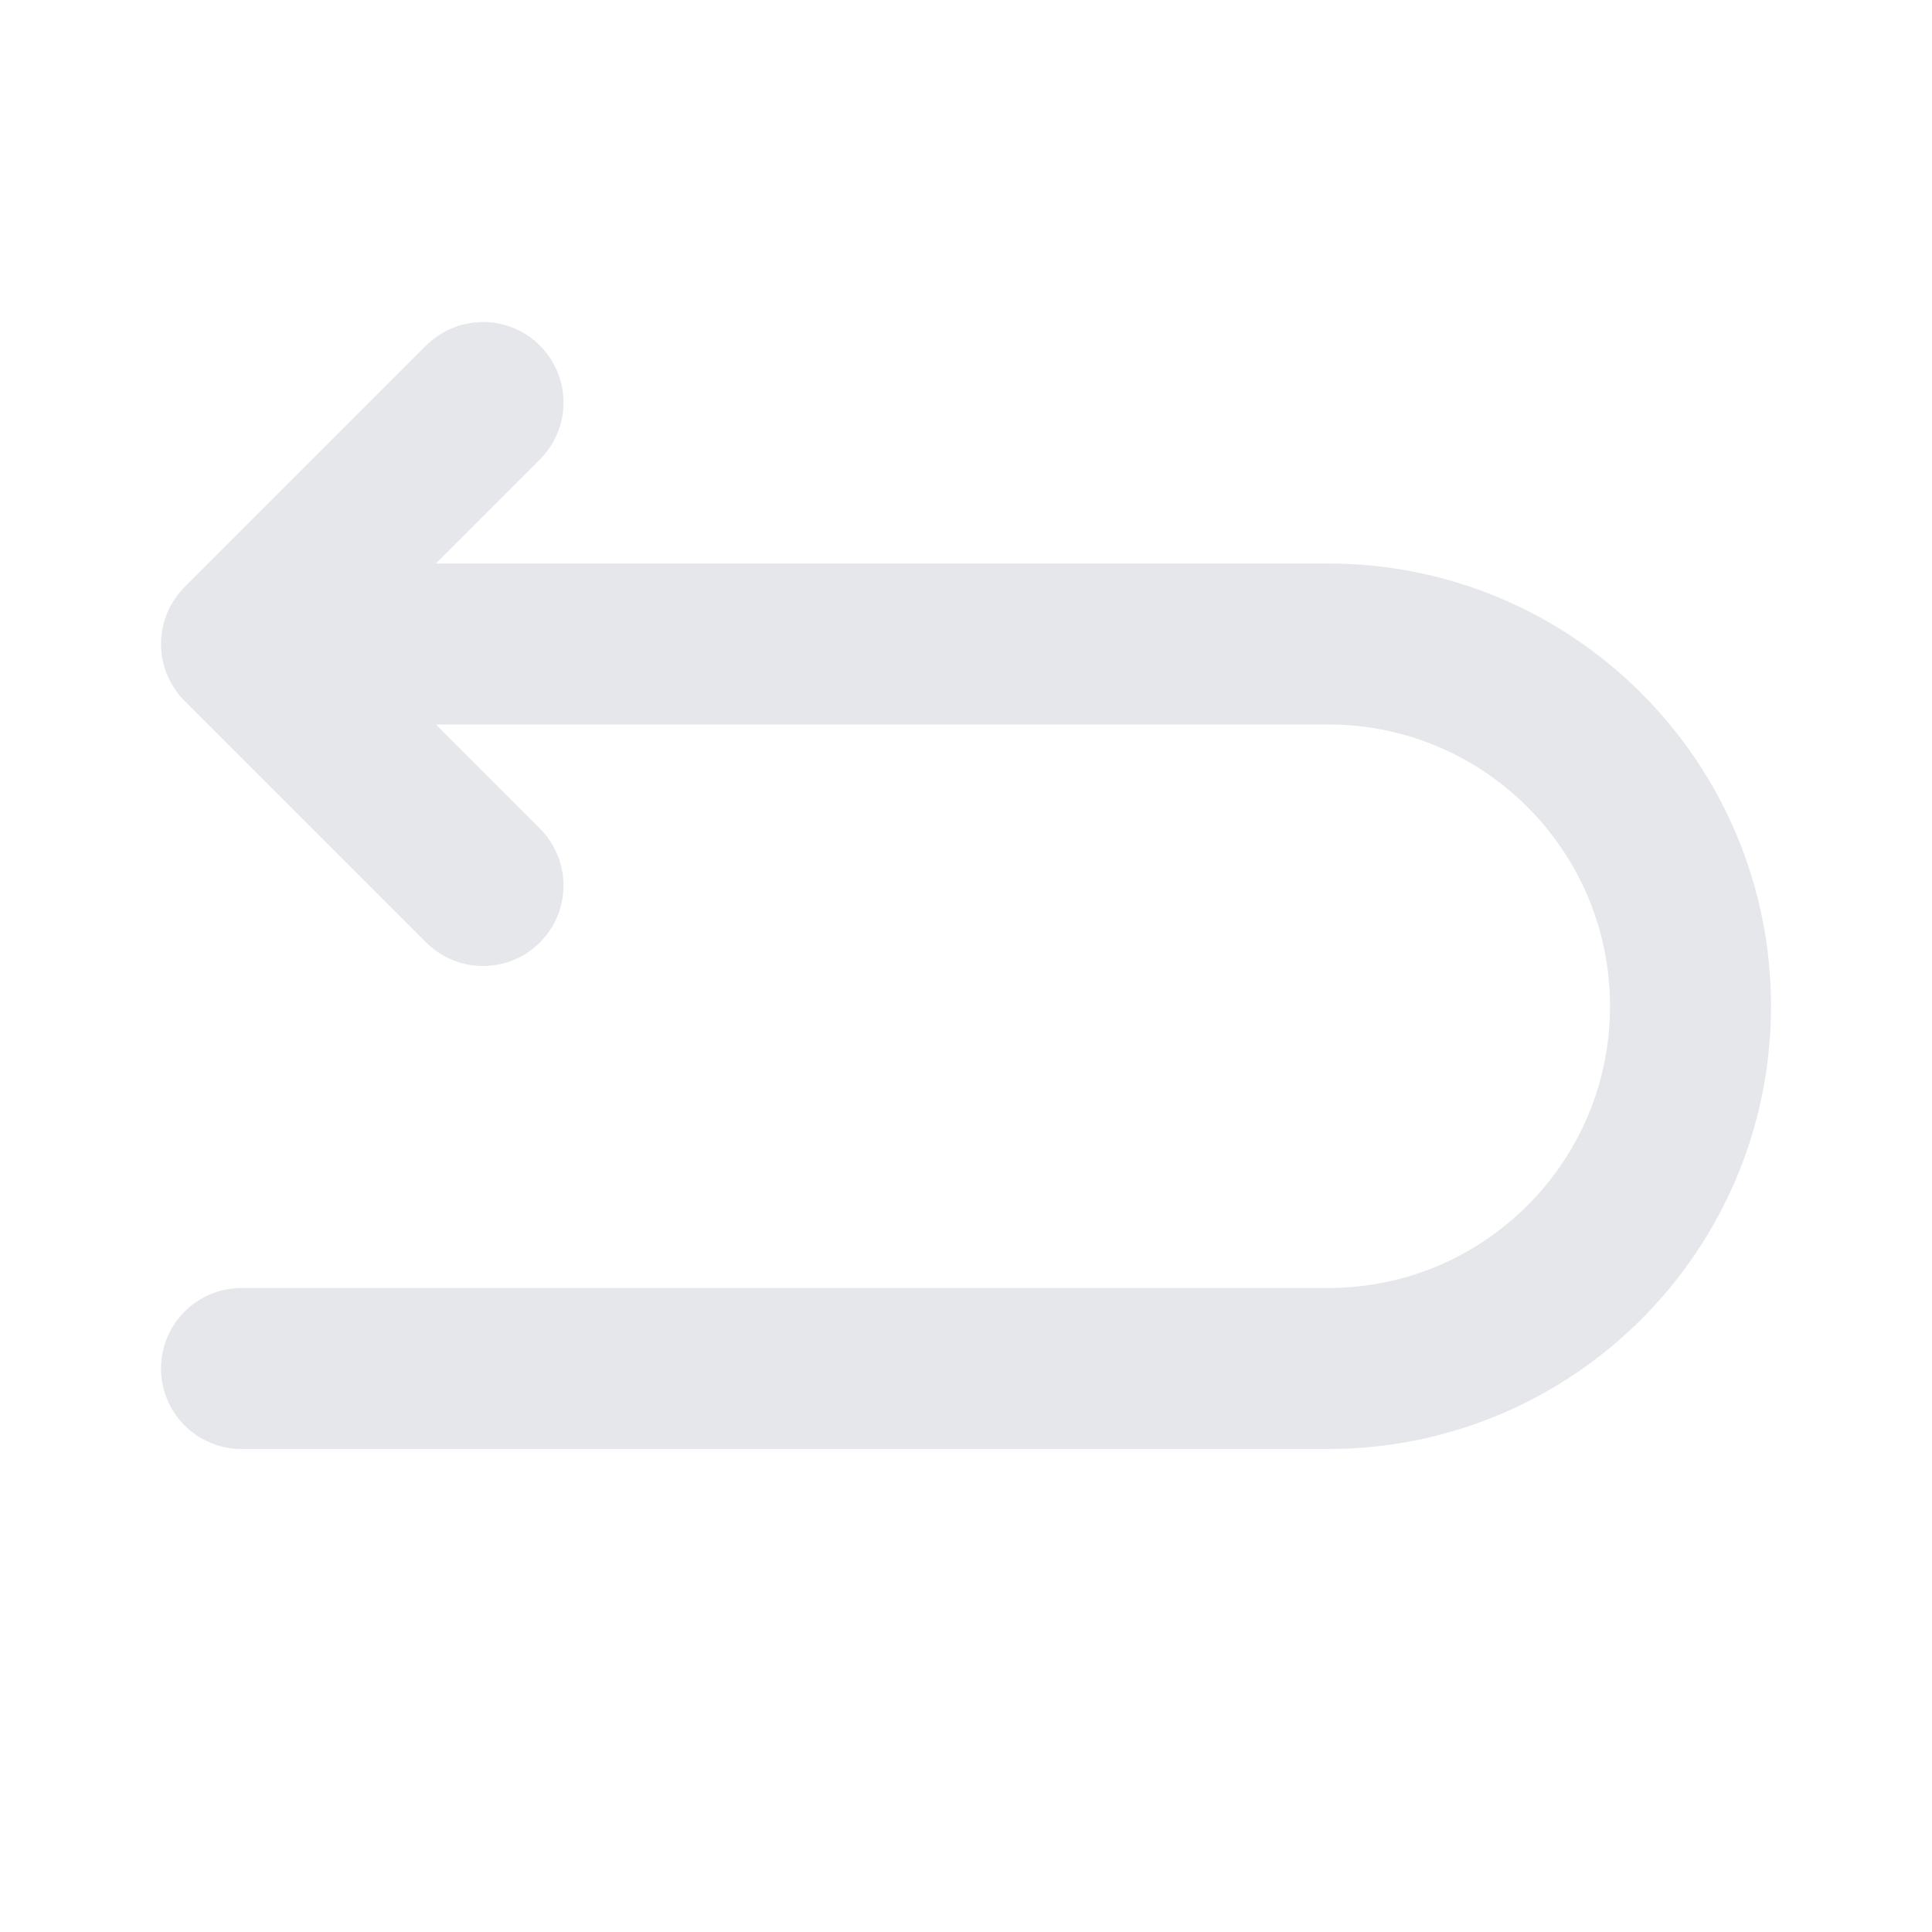
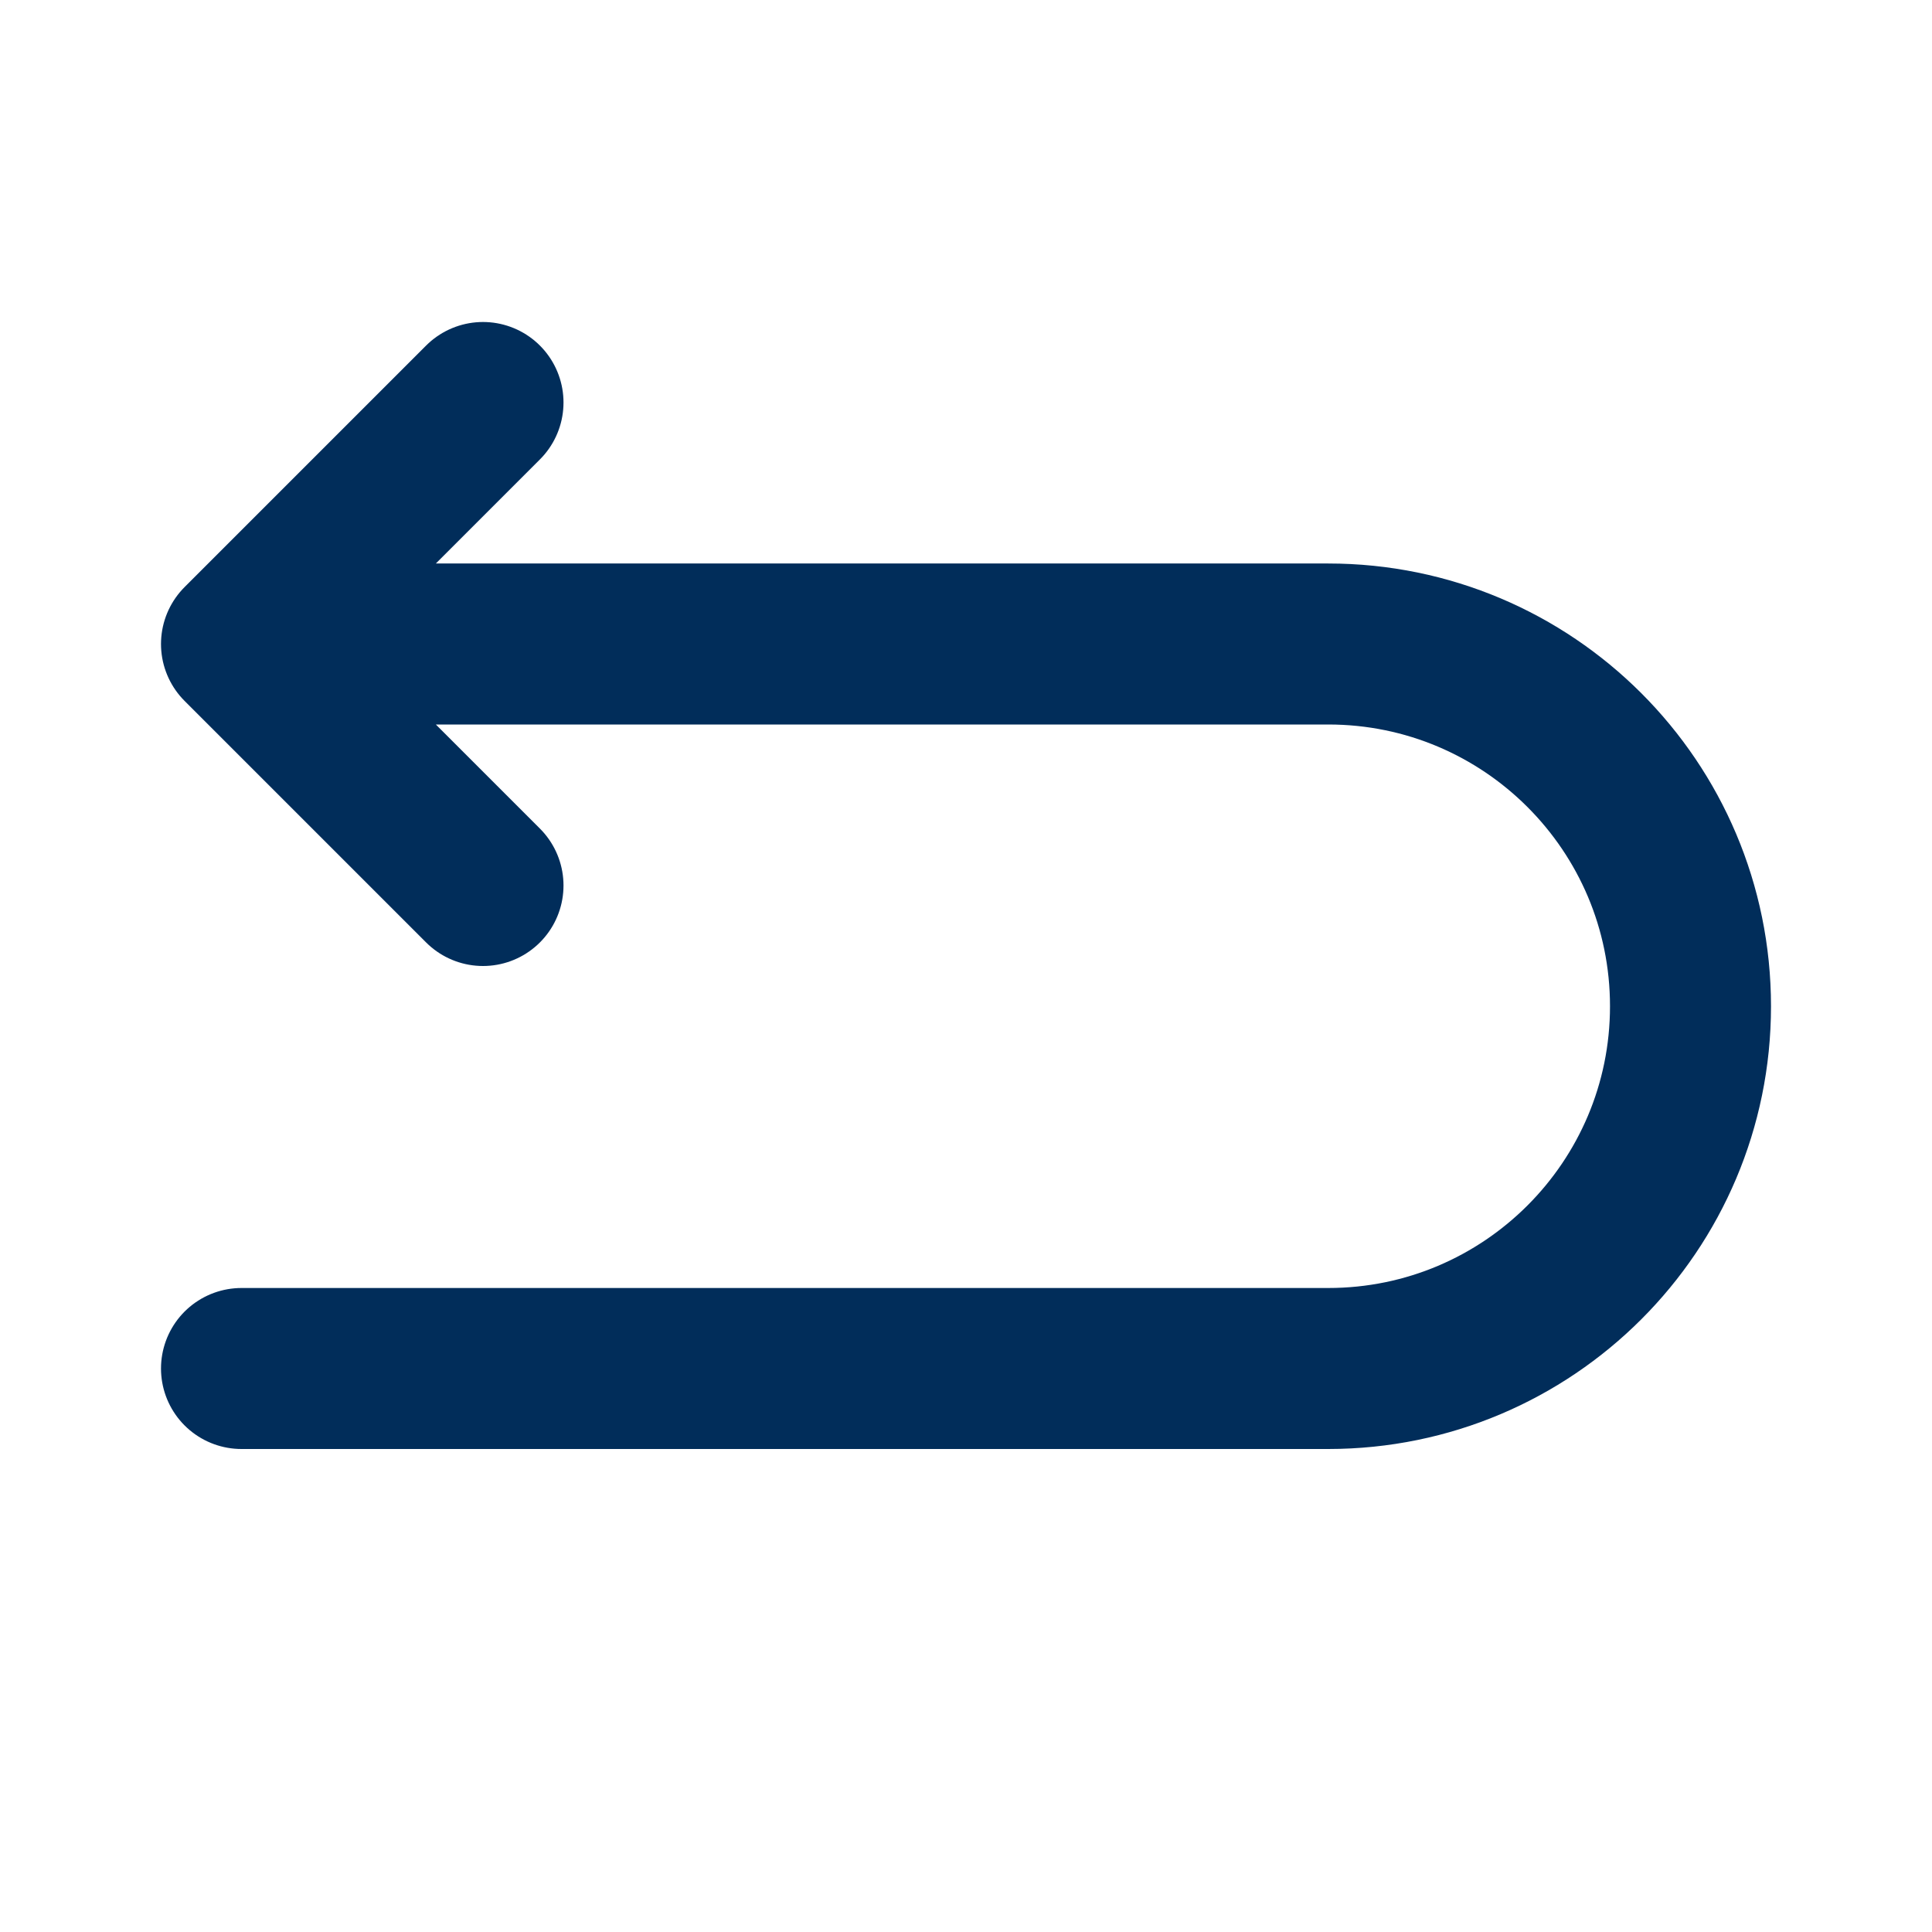
<svg xmlns="http://www.w3.org/2000/svg" width="800px" height="800px" viewBox="0 0 24 24" fill="none">
-   <path d="M3 8H16.5C18.985 8 21 10.015 21 12.5C21 14.985 18.985 17 16.5 17H3M3 8L6 5M3 8L6 11" stroke="#e5e7eb" stroke-width="2" stroke-linecap="round" stroke-linejoin="round" />
+   <path d="M3 8H16.5C18.985 8 21 10.015 21 12.5C21 14.985 18.985 17 16.5 17H3M3 8L6 5M3 8L6 11" stroke="#012D5A" stroke-width="2" stroke-linecap="round" stroke-linejoin="round" />
</svg>
